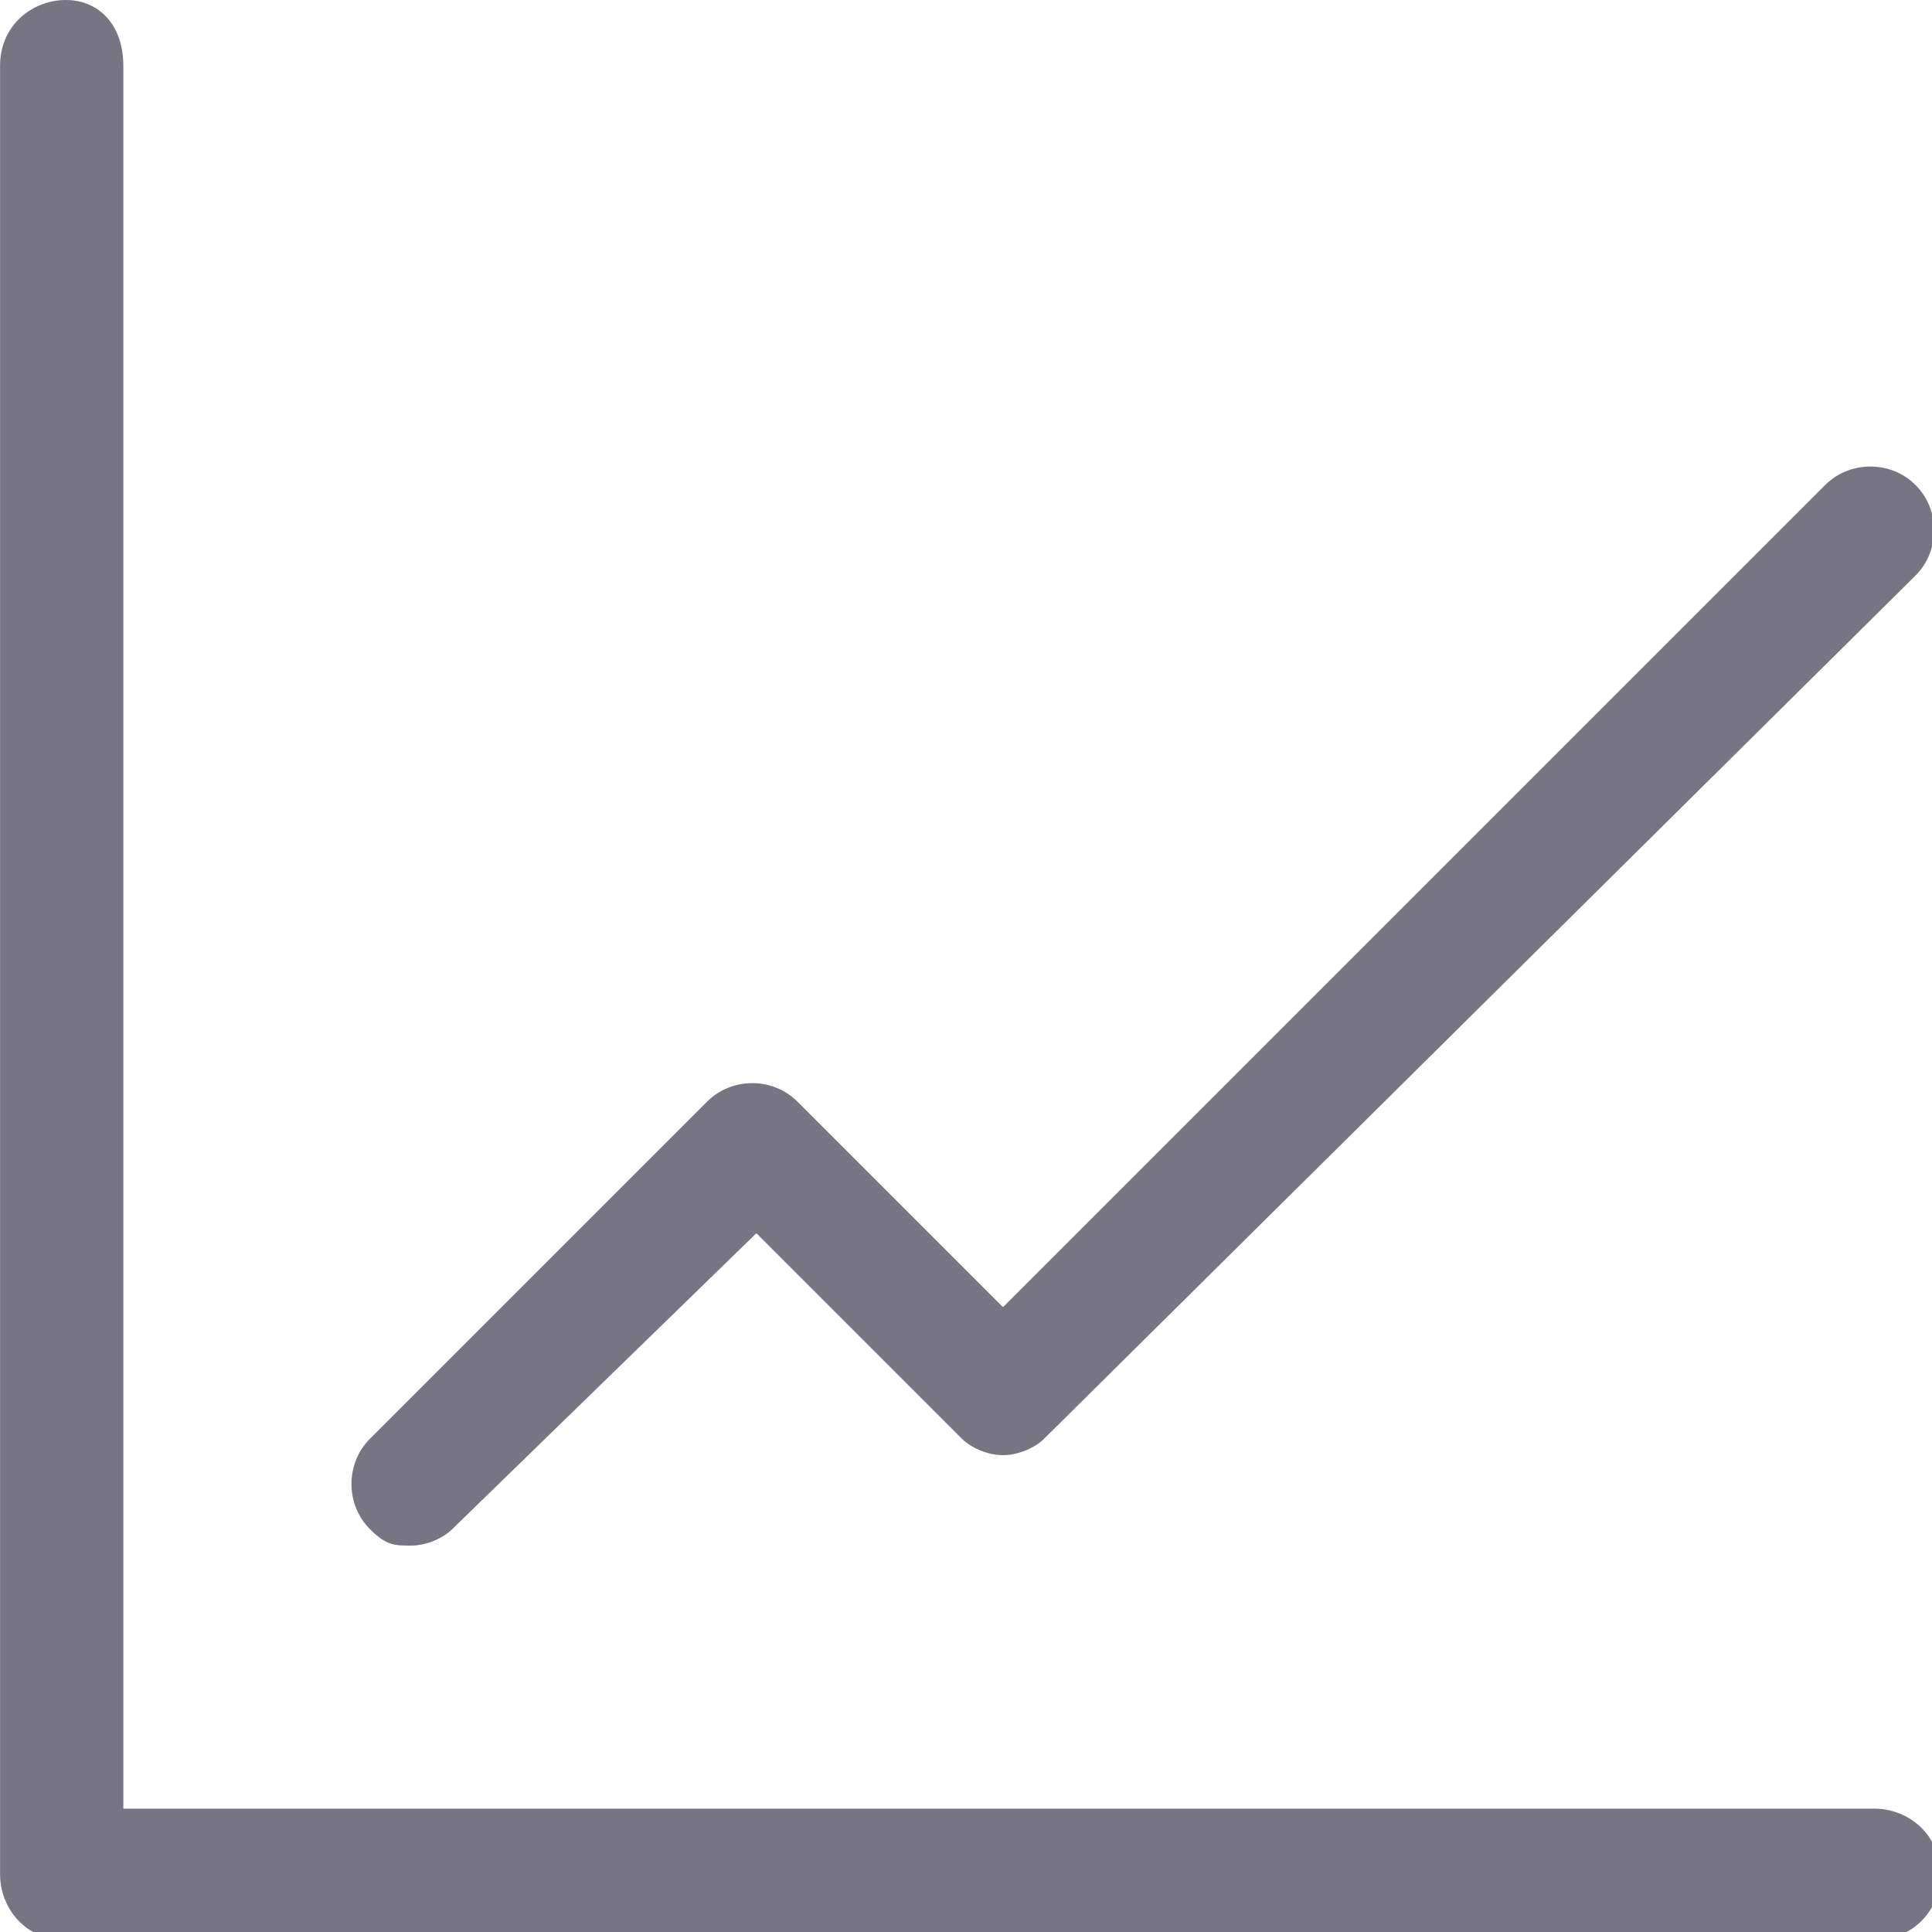
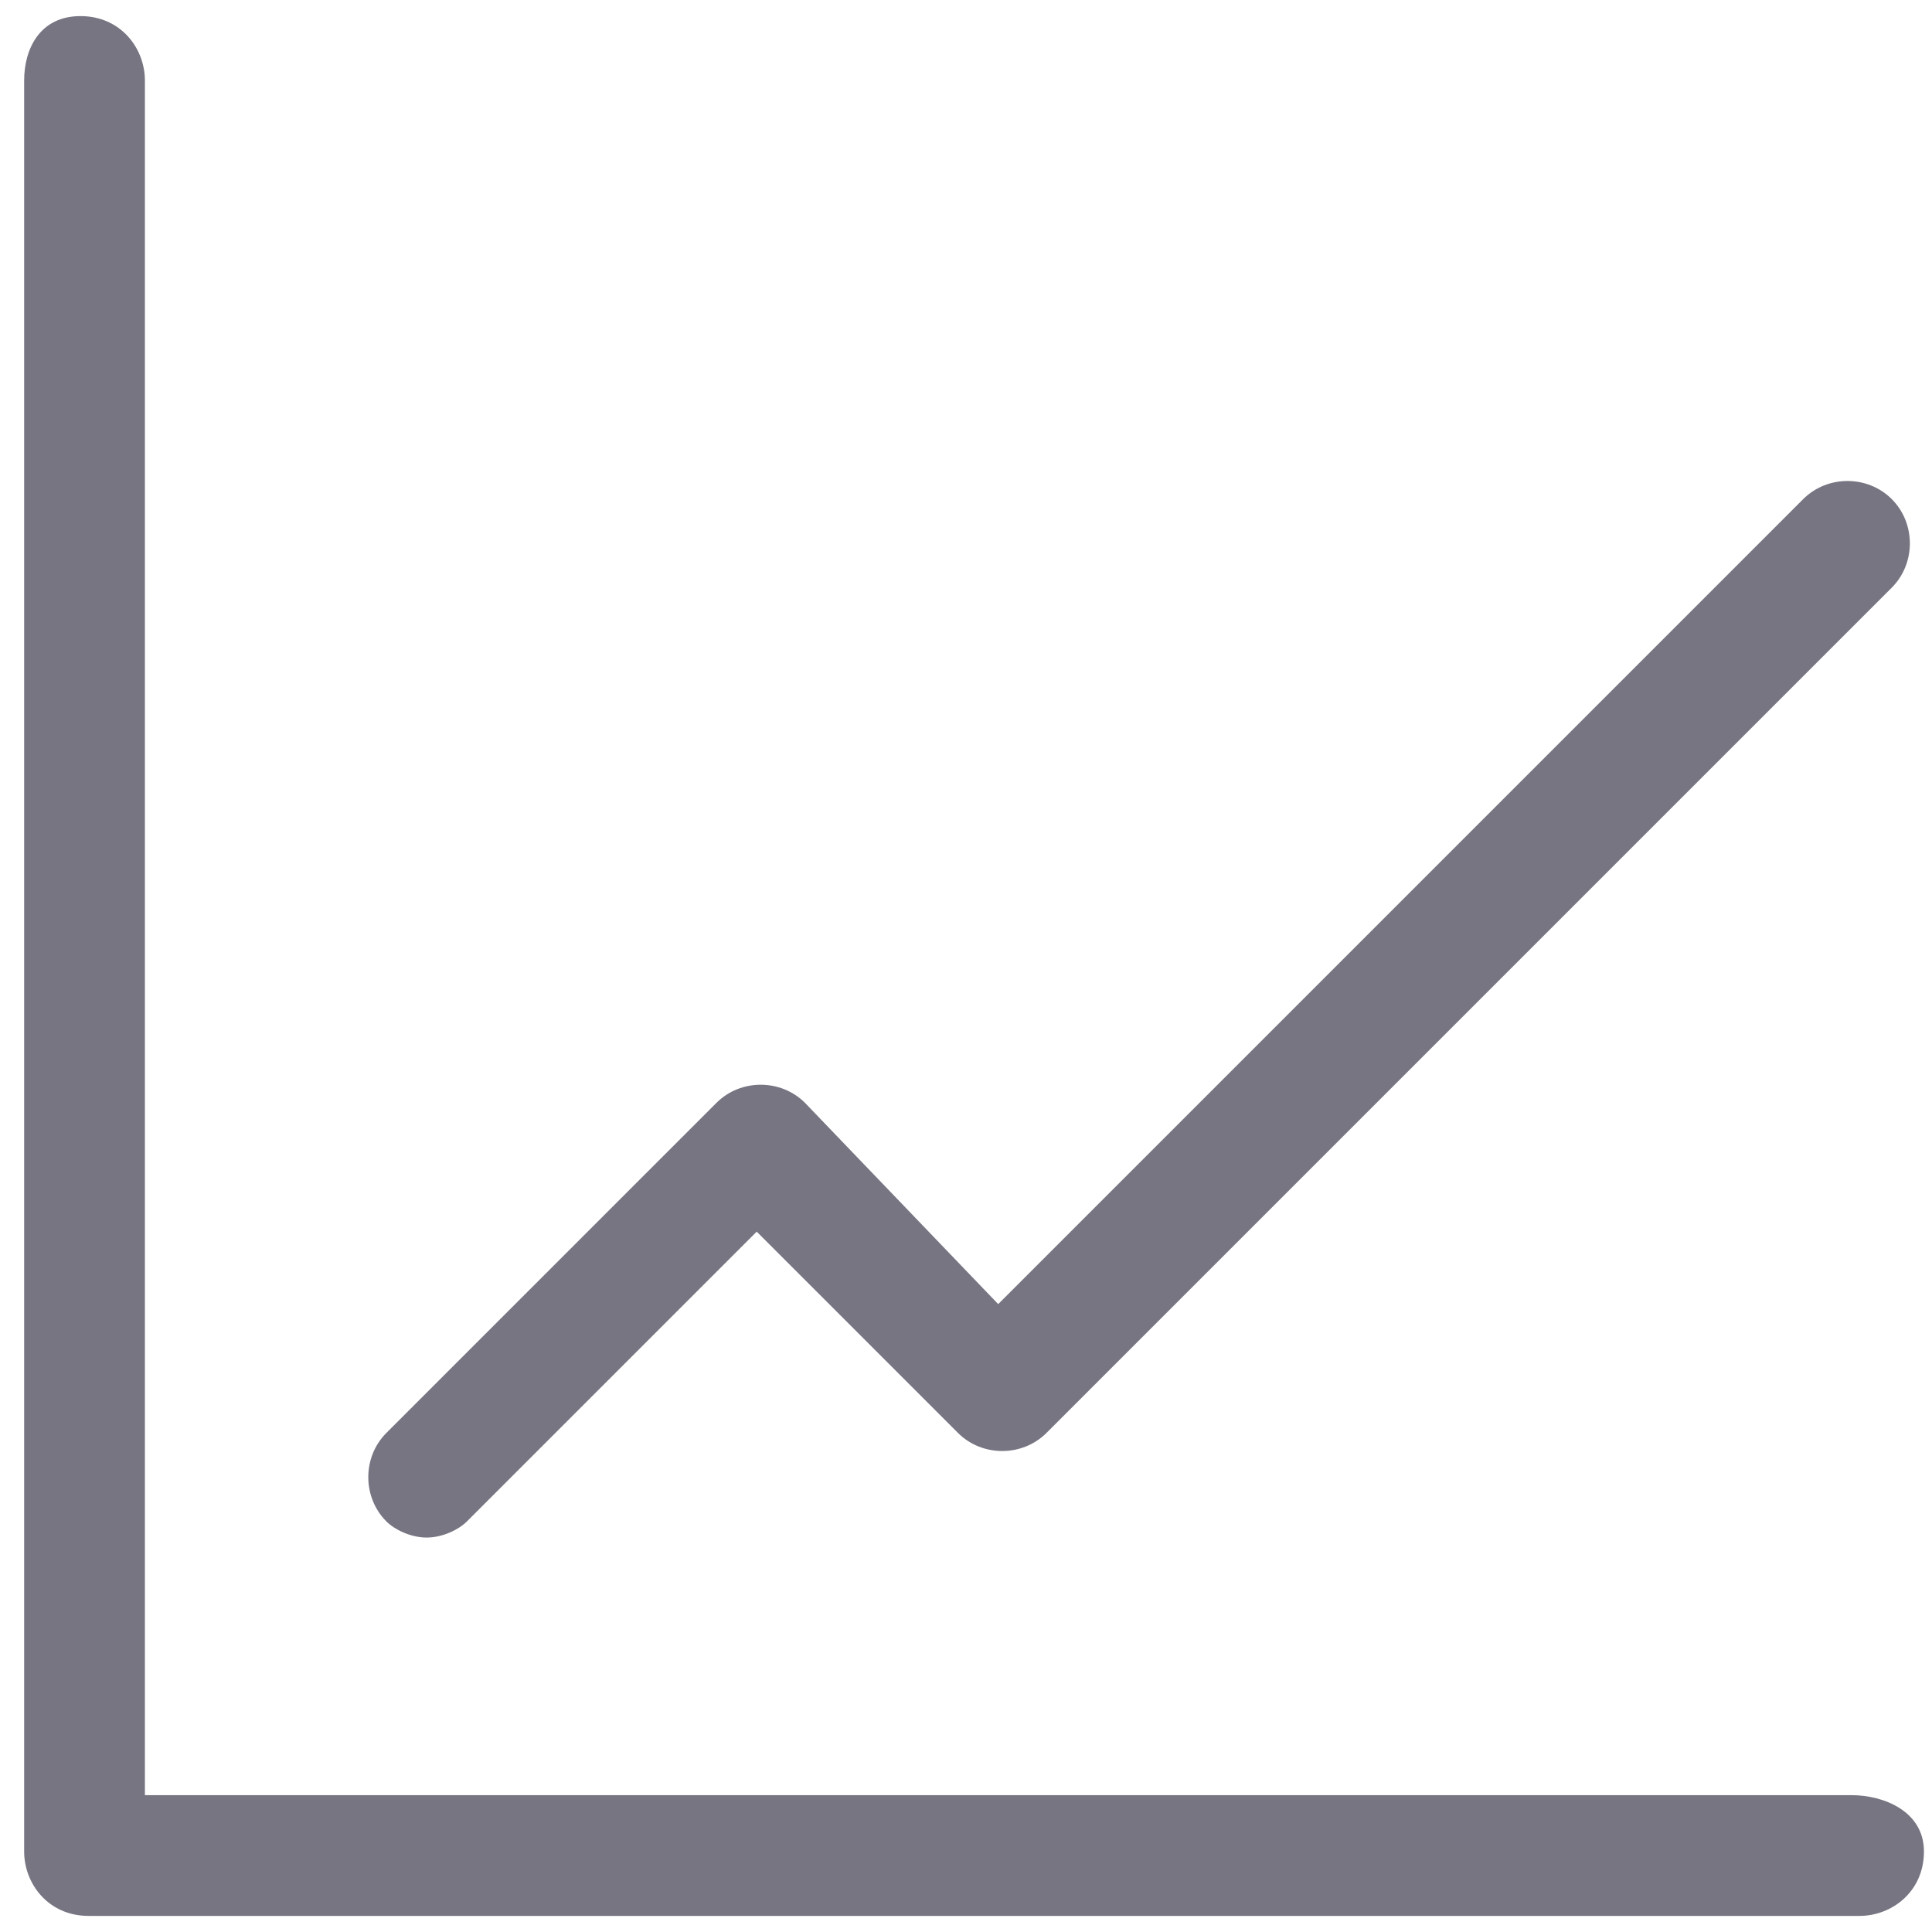
- <svg xmlns="http://www.w3.org/2000/svg" version="1.1" width="32" height="32" viewBox="0 0 32 32">
-   <path fill="#777582" d="M31.047 29.957h-29.004v-28.868c0-0.681-0.409-1.089-0.953-1.089s-1.089 0.408-1.089 1.089v29.957c0 0.545 0.408 1.089 1.089 1.089h29.957c0.545 0 1.089-0.409 1.089-1.089s-0.545-1.089-1.089-1.089z" />
-   <path fill="#777582" d="M6.809 25.6c0.272 0 0.545-0.136 0.681-0.272l5.038-4.902 3.404 3.404c0.136 0.136 0.409 0.272 0.681 0.272s0.545-0.136 0.681-0.272l14.434-14.298c0.408-0.409 0.408-1.089 0-1.498s-1.089-0.409-1.498 0l-13.617 13.617-3.404-3.404c-0.409-0.409-1.089-0.409-1.498 0l-5.583 5.583c-0.409 0.409-0.409 1.089 0 1.498 0.272 0.272 0.409 0.272 0.681 0.272z" />
+ <svg xmlns="http://www.w3.org/2000/svg" version="1.1" id="Ebene_1" x="0px" y="0px" viewBox="0 0 24 24" style="enable-background:new 0 0 24 24;" xml:space="preserve">
+   <style type="text/css">
+ 	.st0{fill:#777582;}
+ </style>
+   <g>
+     <path class="st0" d="M23,22.3H1.8V1c0-0.4-0.3-0.8-0.8-0.8S0.3,0.6,0.3,1v22c0,0.4,0.3,0.8,0.8,0.8h22c0.4,0,0.8-0.3,0.8-0.8   S23.4,22.3,23,22.3z" />
+     <path class="st0" d="M5.3,19.1c0.2,0,0.4-0.1,0.5-0.2l3.6-3.6l2.5,2.5c0.3,0.3,0.8,0.3,1.1,0L23.5,7.3c0.3-0.3,0.3-0.8,0-1.1   s-0.8-0.3-1.1,0l-10,10L10,13.7c-0.3-0.3-0.8-0.3-1.1,0l-4.1,4.1c-0.3,0.3-0.3,0.8,0,1.1C4.9,19,5.1,19.1,5.3,19.1z" />
+   </g>
</svg>
